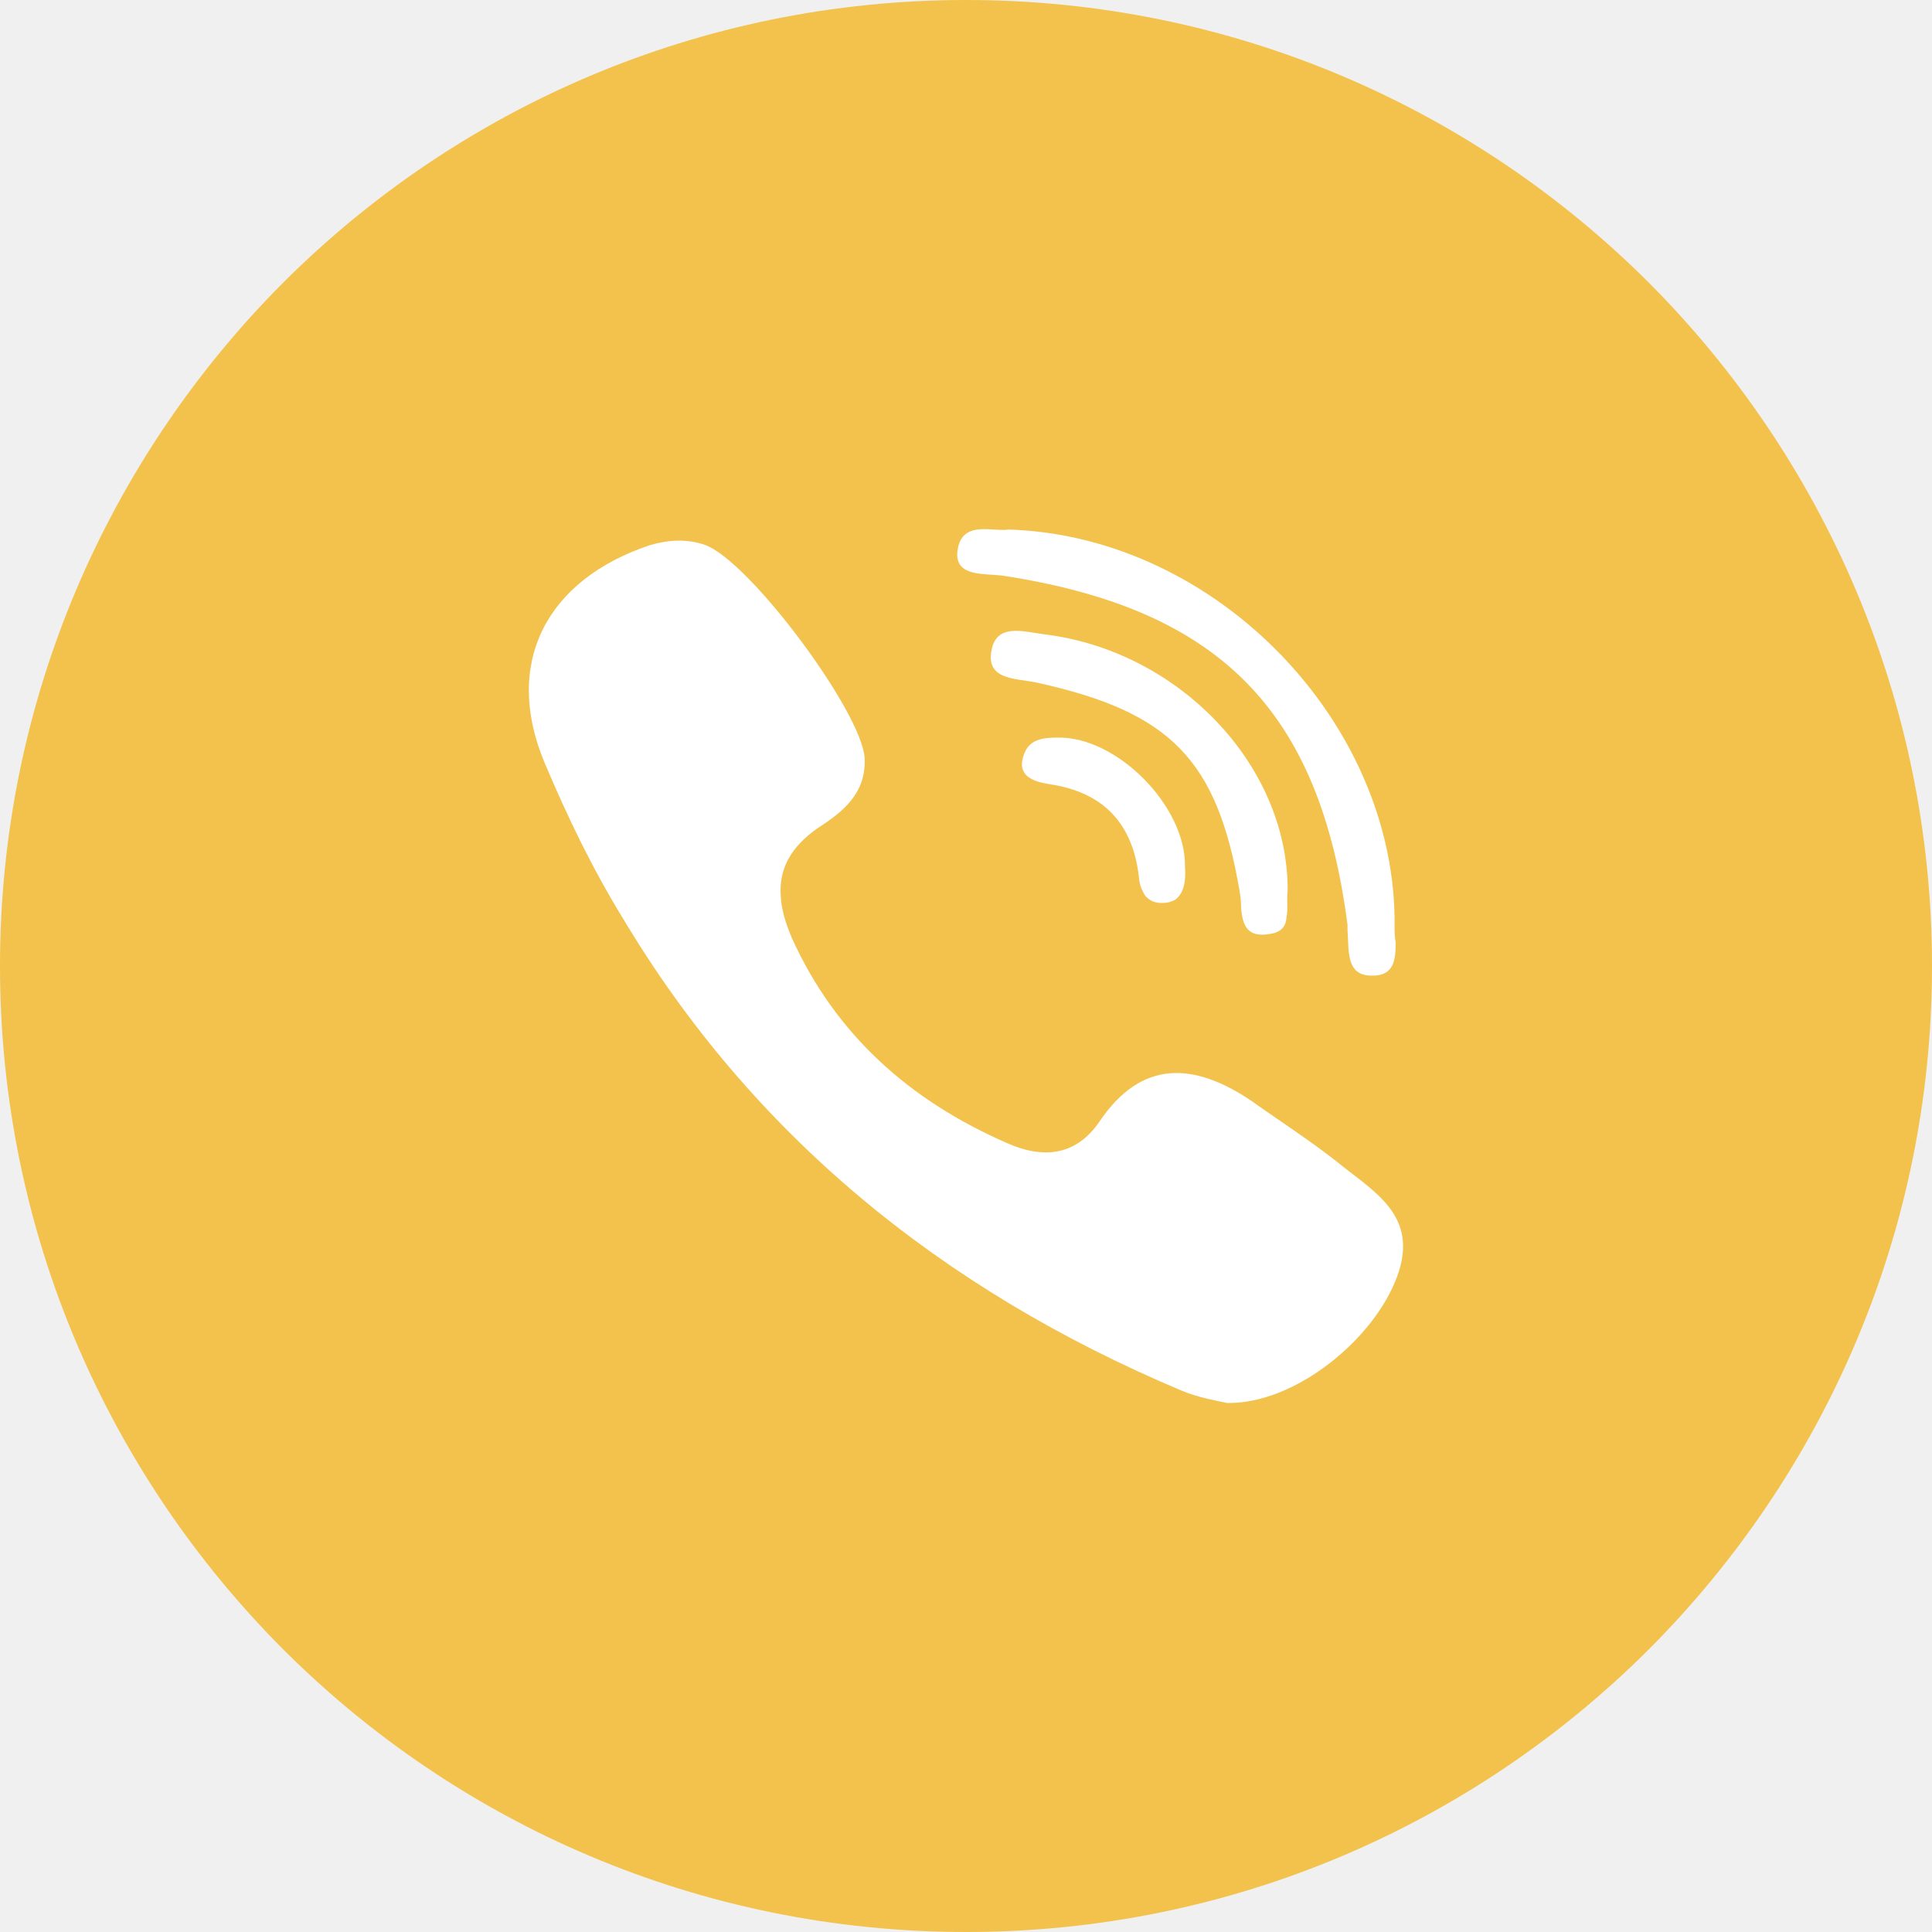
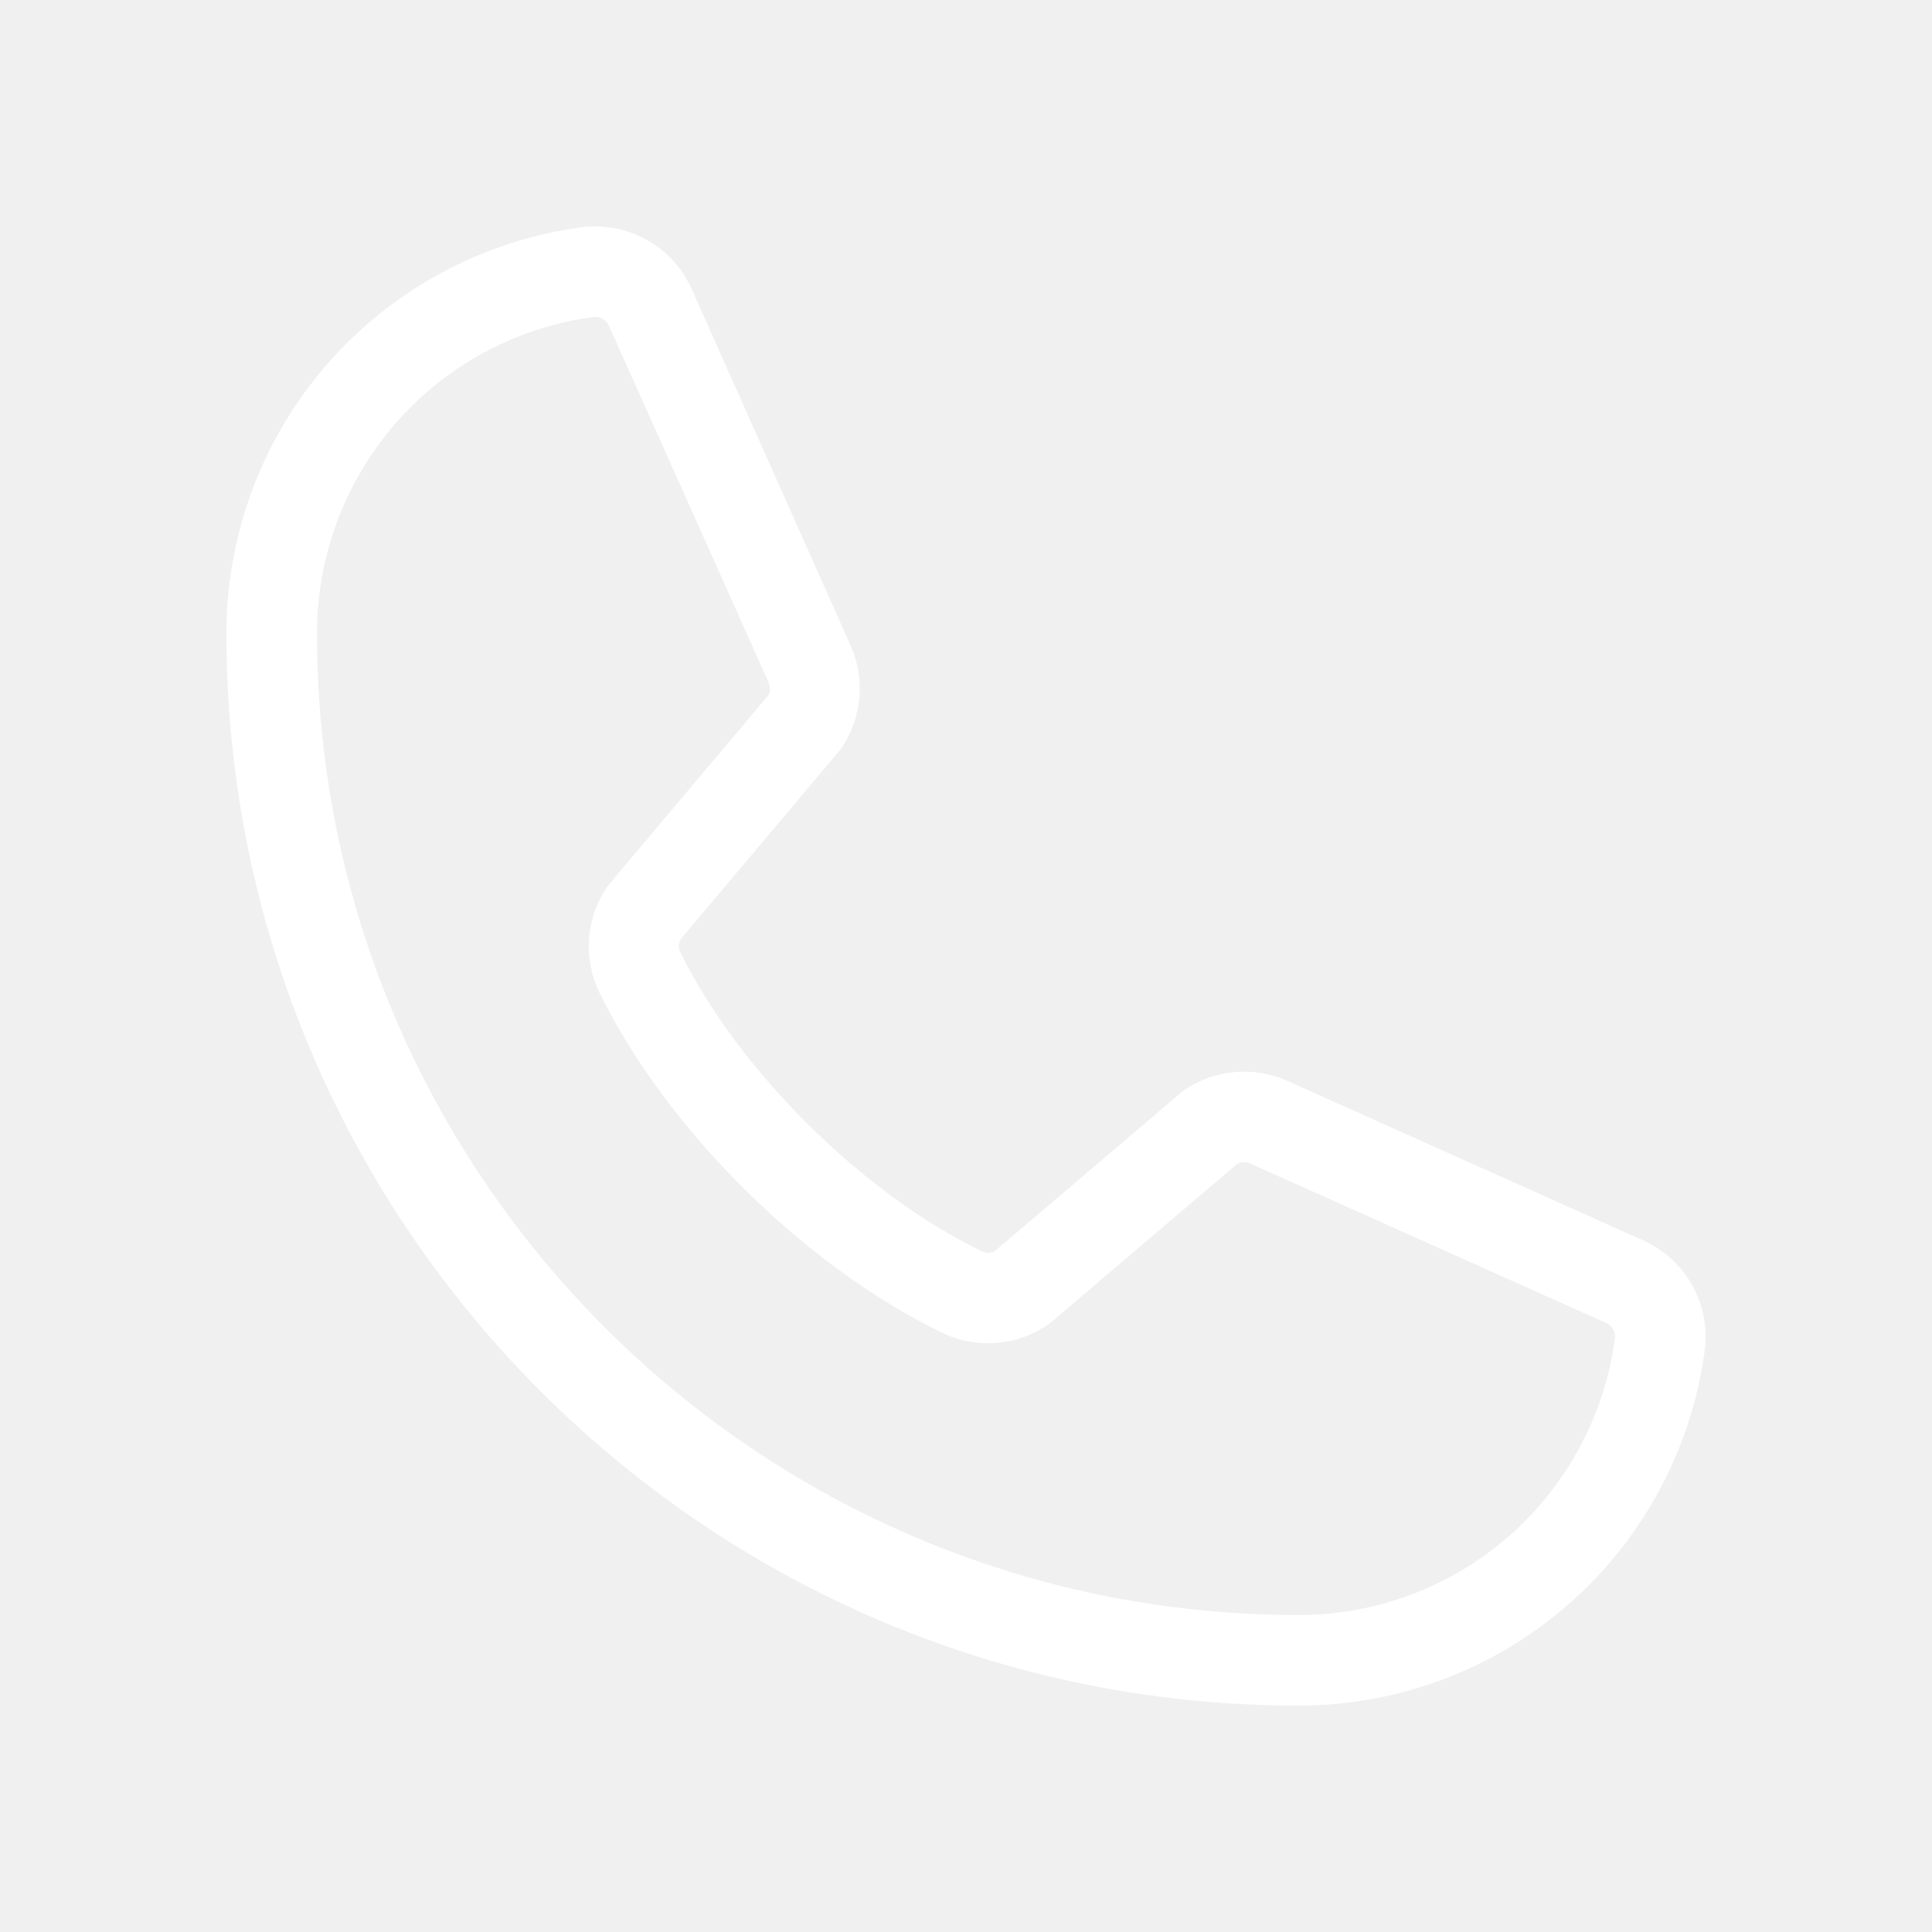
- <svg xmlns="http://www.w3.org/2000/svg" enable-background="new 0 0 512 512" height="512px" id="Layer_1" version="1.1" viewBox="0 0 512 512" width="512px" xml:space="preserve">
-   <g>
-     <path d="M437.032,74.982C390.688,28.641,326.642,0,256.07,0C185.358,0,121.304,28.641,74.967,74.982   C28.765,121.339,0,185.407,0,255.997c0,70.737,28.765,134.663,74.967,181.02C121.304,483.363,185.358,512,256.07,512   c70.571,0,134.618-28.637,180.962-74.983C483.23,390.66,512,326.734,512,255.997C512,185.407,483.23,121.339,437.032,74.982z" fill="#f2c24c" />
-     <path clip-rule="evenodd" d="M276.897,168.12c-5.665-0.717-12.893-3.125-14.167,4.388   c-1.416,7.795,6.657,7.234,11.901,8.365c35.714,7.8,47.9,20.548,53.852,55.146c0.277,1.419,0.427,3.257,0.427,4.816   c0.424,4.109,1.415,7.79,7.648,6.664c3.12-0.429,4.253-2.125,4.395-4.533c0.426-2.131,0-4.968,0.285-6.947   C341.379,202.698,312.327,172.508,276.897,168.12L276.897,168.12z M280.161,195.474c-3.685,0-7.372,0.424-8.787,4.397   c-2.128,5.67,2.269,7.225,6.657,7.932c14.599,2.131,22.253,10.638,23.811,24.809c0.141,1.984,0.853,3.545,1.7,4.827   c1.277,1.403,2.834,1.979,4.818,1.838c1.274,0,2.266-0.435,3.113-0.854c2.416-1.843,2.837-5.245,2.555-8.79   C314.311,213.624,295.888,195.045,280.161,195.474L280.161,195.474z M354.131,307.736c-7.225-5.675-15.164-10.774-22.531-16.02   c-15.161-10.209-29.049-11.047-40.244,5.528c-6.377,9.36-15.309,9.784-24.517,5.669c-25.65-11.197-45.348-28.631-56.966-54.288   c-1.704-3.968-2.834-7.79-2.979-11.334c-0.426-6.806,2.408-12.753,10.064-18.004c6.375-4.109,12.608-9.072,12.185-18.286   c-0.565-12.046-30.329-52.162-42.226-56.56c-4.823-1.702-9.641-1.414-14.6,0c-27.634,9.208-38.97,31.332-28.06,57.549   c6.235,14.748,12.897,28.495,20.832,41.39c33.87,56.701,83.749,98.095,148.089,125.166c4.392,1.843,9.353,2.696,12.043,3.262   c17.999,0.282,38.968-16.868,45.064-33.6C376.238,321.912,363.771,315.678,354.131,307.736L354.131,307.736z M265.567,152.53   c57.669,8.779,84.17,35.709,91.536,92.557c0,0.57,0,0.995,0,1.409c0.43,5.245-0.56,12.056,6.38,12.056   c6.098,0.142,6.38-4.393,6.38-8.79c-0.282-1.555-0.282-2.832-0.282-4.104c0.706-53.732-47.049-103.618-102.315-105.325   c-4.394,0.707-12.898-2.837-13.603,6.377C253.517,152.813,260.744,151.954,265.567,152.53L265.567,152.53z" fill="#ffffff" fill-rule="evenodd" />
-   </g>
+ <svg xmlns="http://www.w3.org/2000/svg" width="24" height="24" viewBox="0 0 24 24" fill="none">
+   <path d="M20.4 15.403L15.971 13.418C15.77 13.332 15.551 13.298 15.334 13.318C15.116 13.338 14.908 13.411 14.726 13.533C14.707 13.544 14.69 13.557 14.673 13.572L12.359 15.541C12.335 15.554 12.308 15.561 12.28 15.562C12.253 15.563 12.226 15.558 12.201 15.546C10.713 14.828 9.172 13.296 8.451 11.829C8.439 11.805 8.433 11.778 8.433 11.75C8.433 11.723 8.439 11.696 8.451 11.672L10.426 9.328C10.441 9.31 10.454 9.292 10.466 9.273C10.585 9.091 10.657 8.882 10.676 8.665C10.694 8.447 10.658 8.229 10.571 8.029L8.6 3.608C8.488 3.347 8.295 3.129 8.049 2.988C7.803 2.846 7.517 2.788 7.235 2.822C6.01 2.984 4.886 3.585 4.072 4.515C3.258 5.445 2.81 6.639 2.813 7.875C2.813 15.215 8.785 21.187 16.125 21.187C17.361 21.19 18.555 20.742 19.485 19.928C20.415 19.114 21.016 17.99 21.178 16.765C21.212 16.484 21.155 16.2 21.015 15.955C20.874 15.709 20.659 15.516 20.4 15.403ZM16.125 20.062C9.405 20.062 3.938 14.595 3.938 7.875C3.935 6.913 4.282 5.983 4.915 5.258C5.547 4.533 6.422 4.064 7.376 3.937H7.397C7.435 3.938 7.472 3.95 7.503 3.972C7.533 3.994 7.557 4.025 7.57 4.06L9.548 8.477C9.559 8.501 9.565 8.528 9.565 8.555C9.565 8.582 9.559 8.609 9.548 8.633L7.569 10.982C7.554 10.999 7.541 11.017 7.529 11.036C7.405 11.225 7.332 11.443 7.317 11.668C7.302 11.894 7.346 12.119 7.443 12.323C8.275 14.026 9.991 15.728 11.712 16.56C11.917 16.657 12.143 16.699 12.37 16.683C12.596 16.667 12.814 16.592 13.003 16.466C13.021 16.454 13.038 16.441 13.055 16.427L15.369 14.458C15.392 14.445 15.417 14.438 15.443 14.437C15.469 14.435 15.495 14.439 15.519 14.448L19.949 16.433C19.985 16.448 20.015 16.475 20.036 16.509C20.056 16.542 20.065 16.581 20.062 16.621C19.936 17.575 19.467 18.45 18.743 19.084C18.018 19.717 17.088 20.065 16.125 20.062Z" fill="white" />
</svg>
